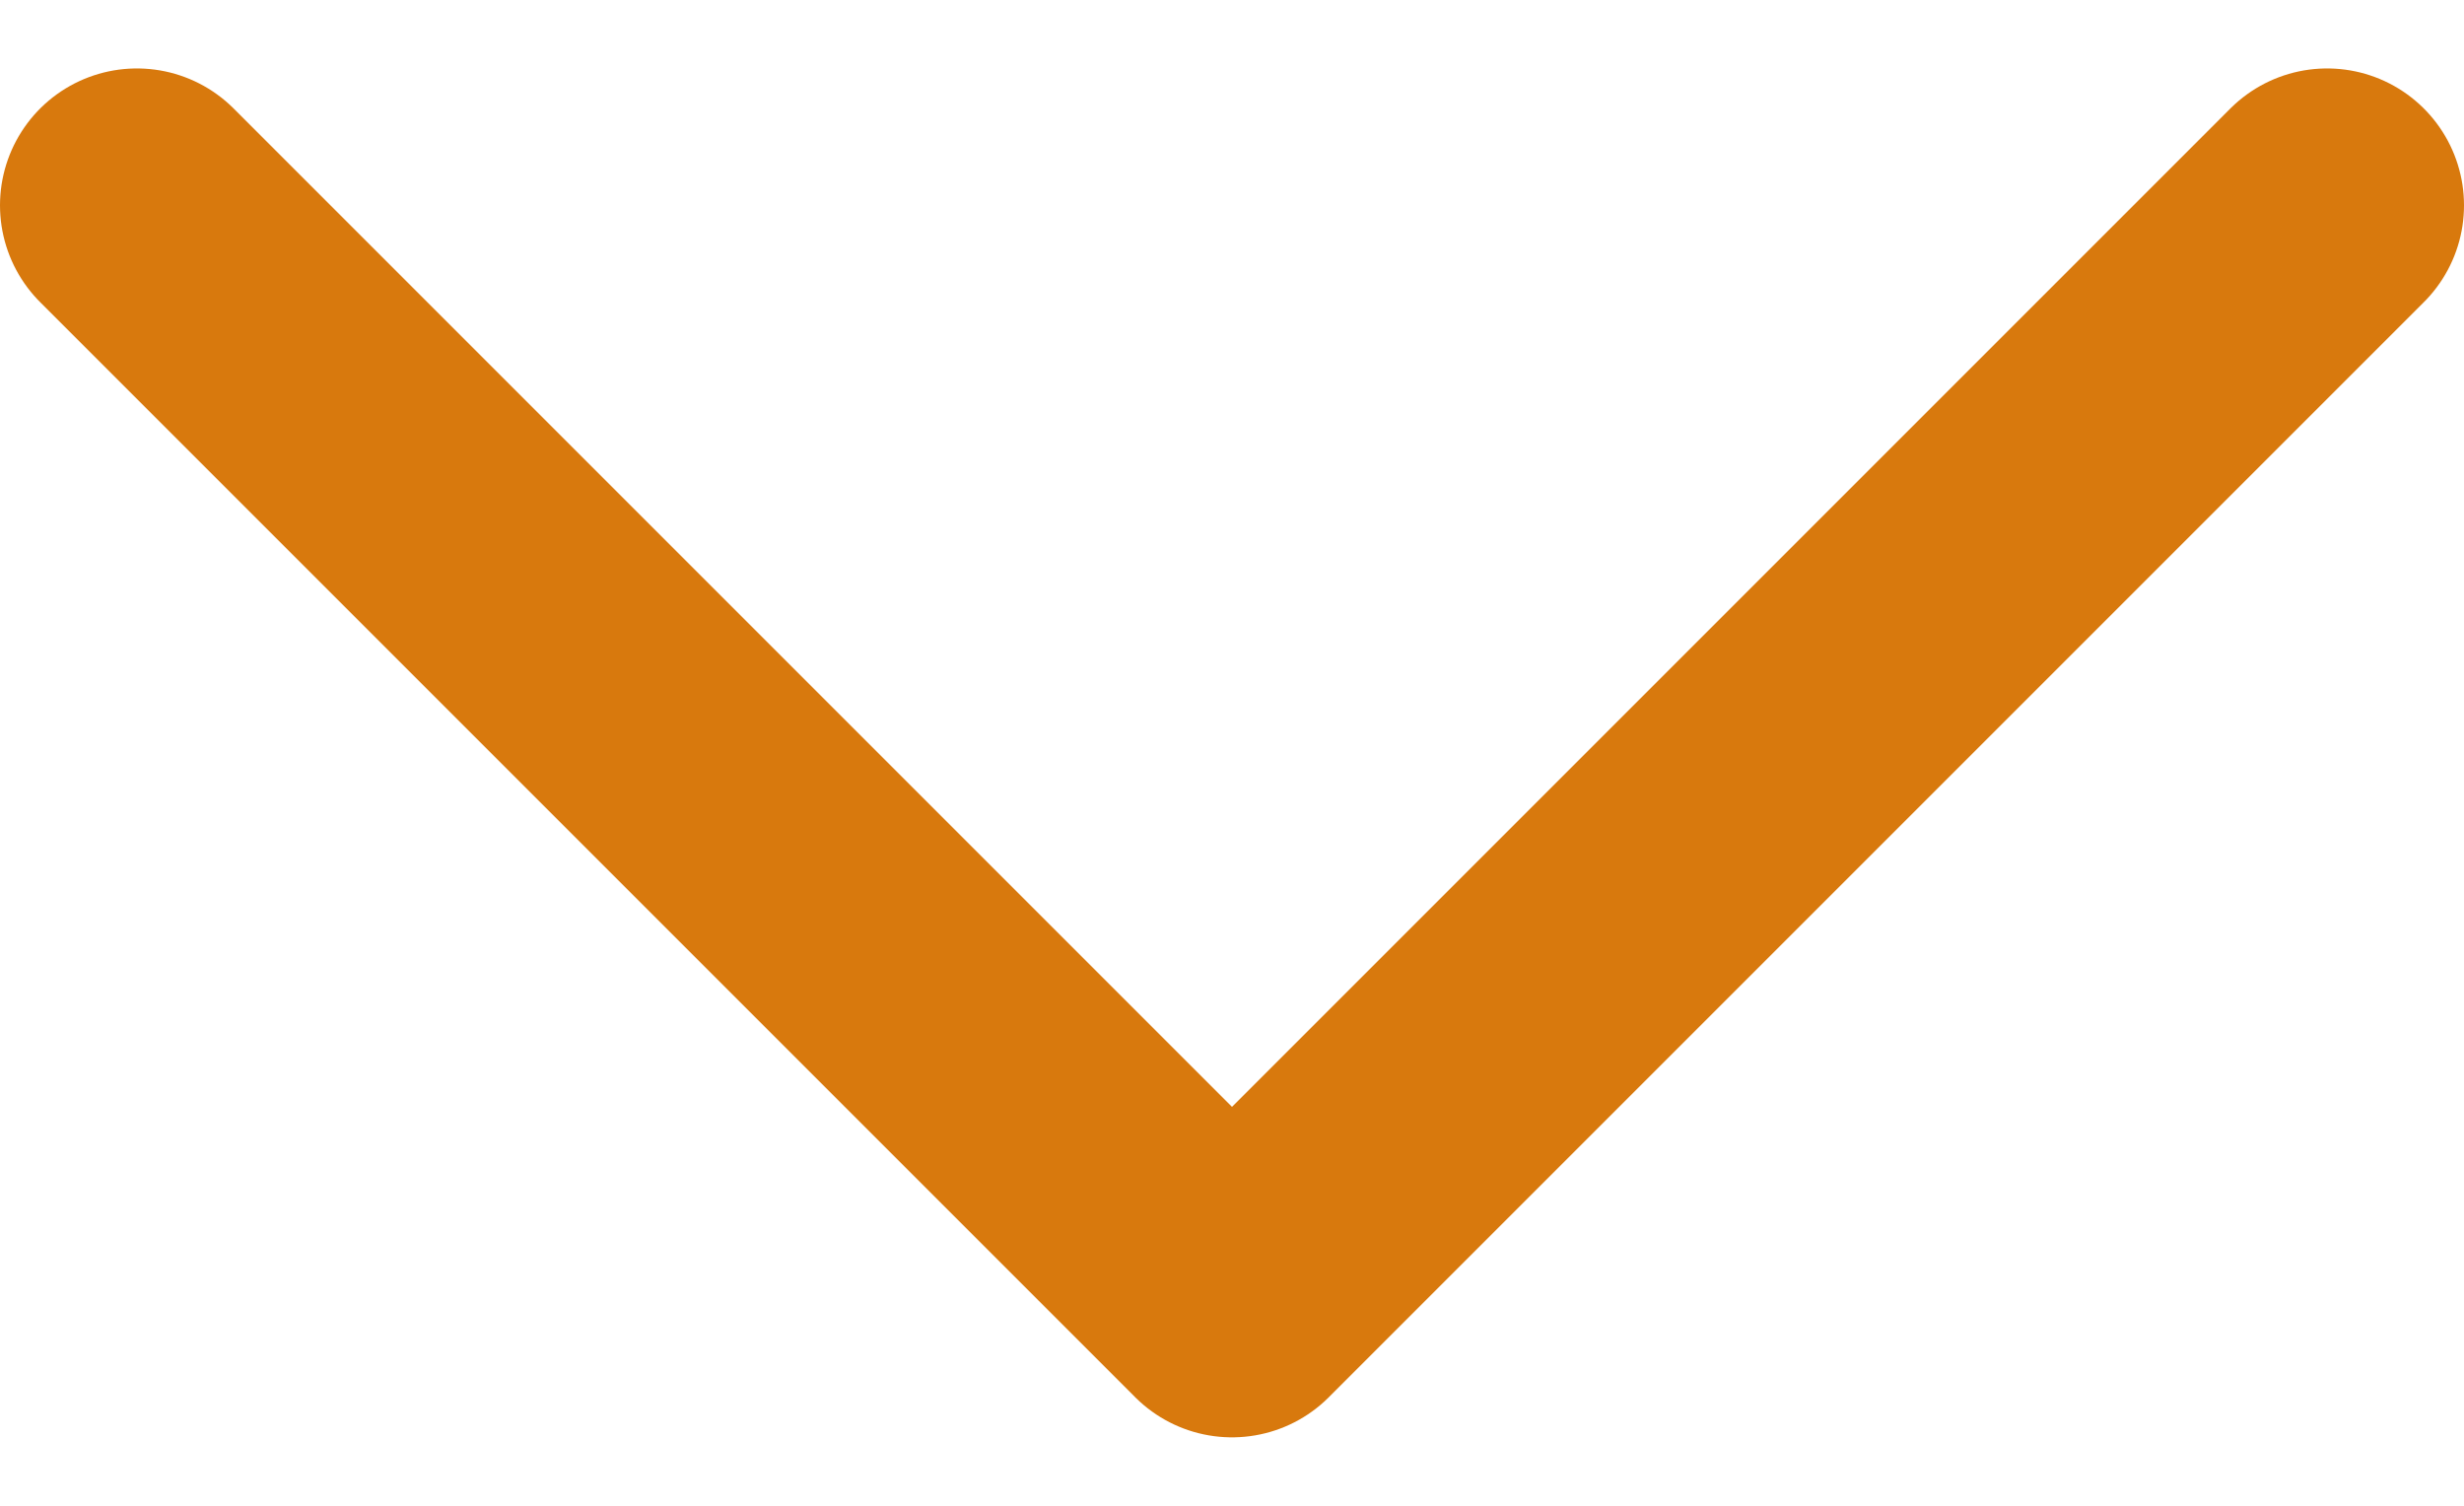
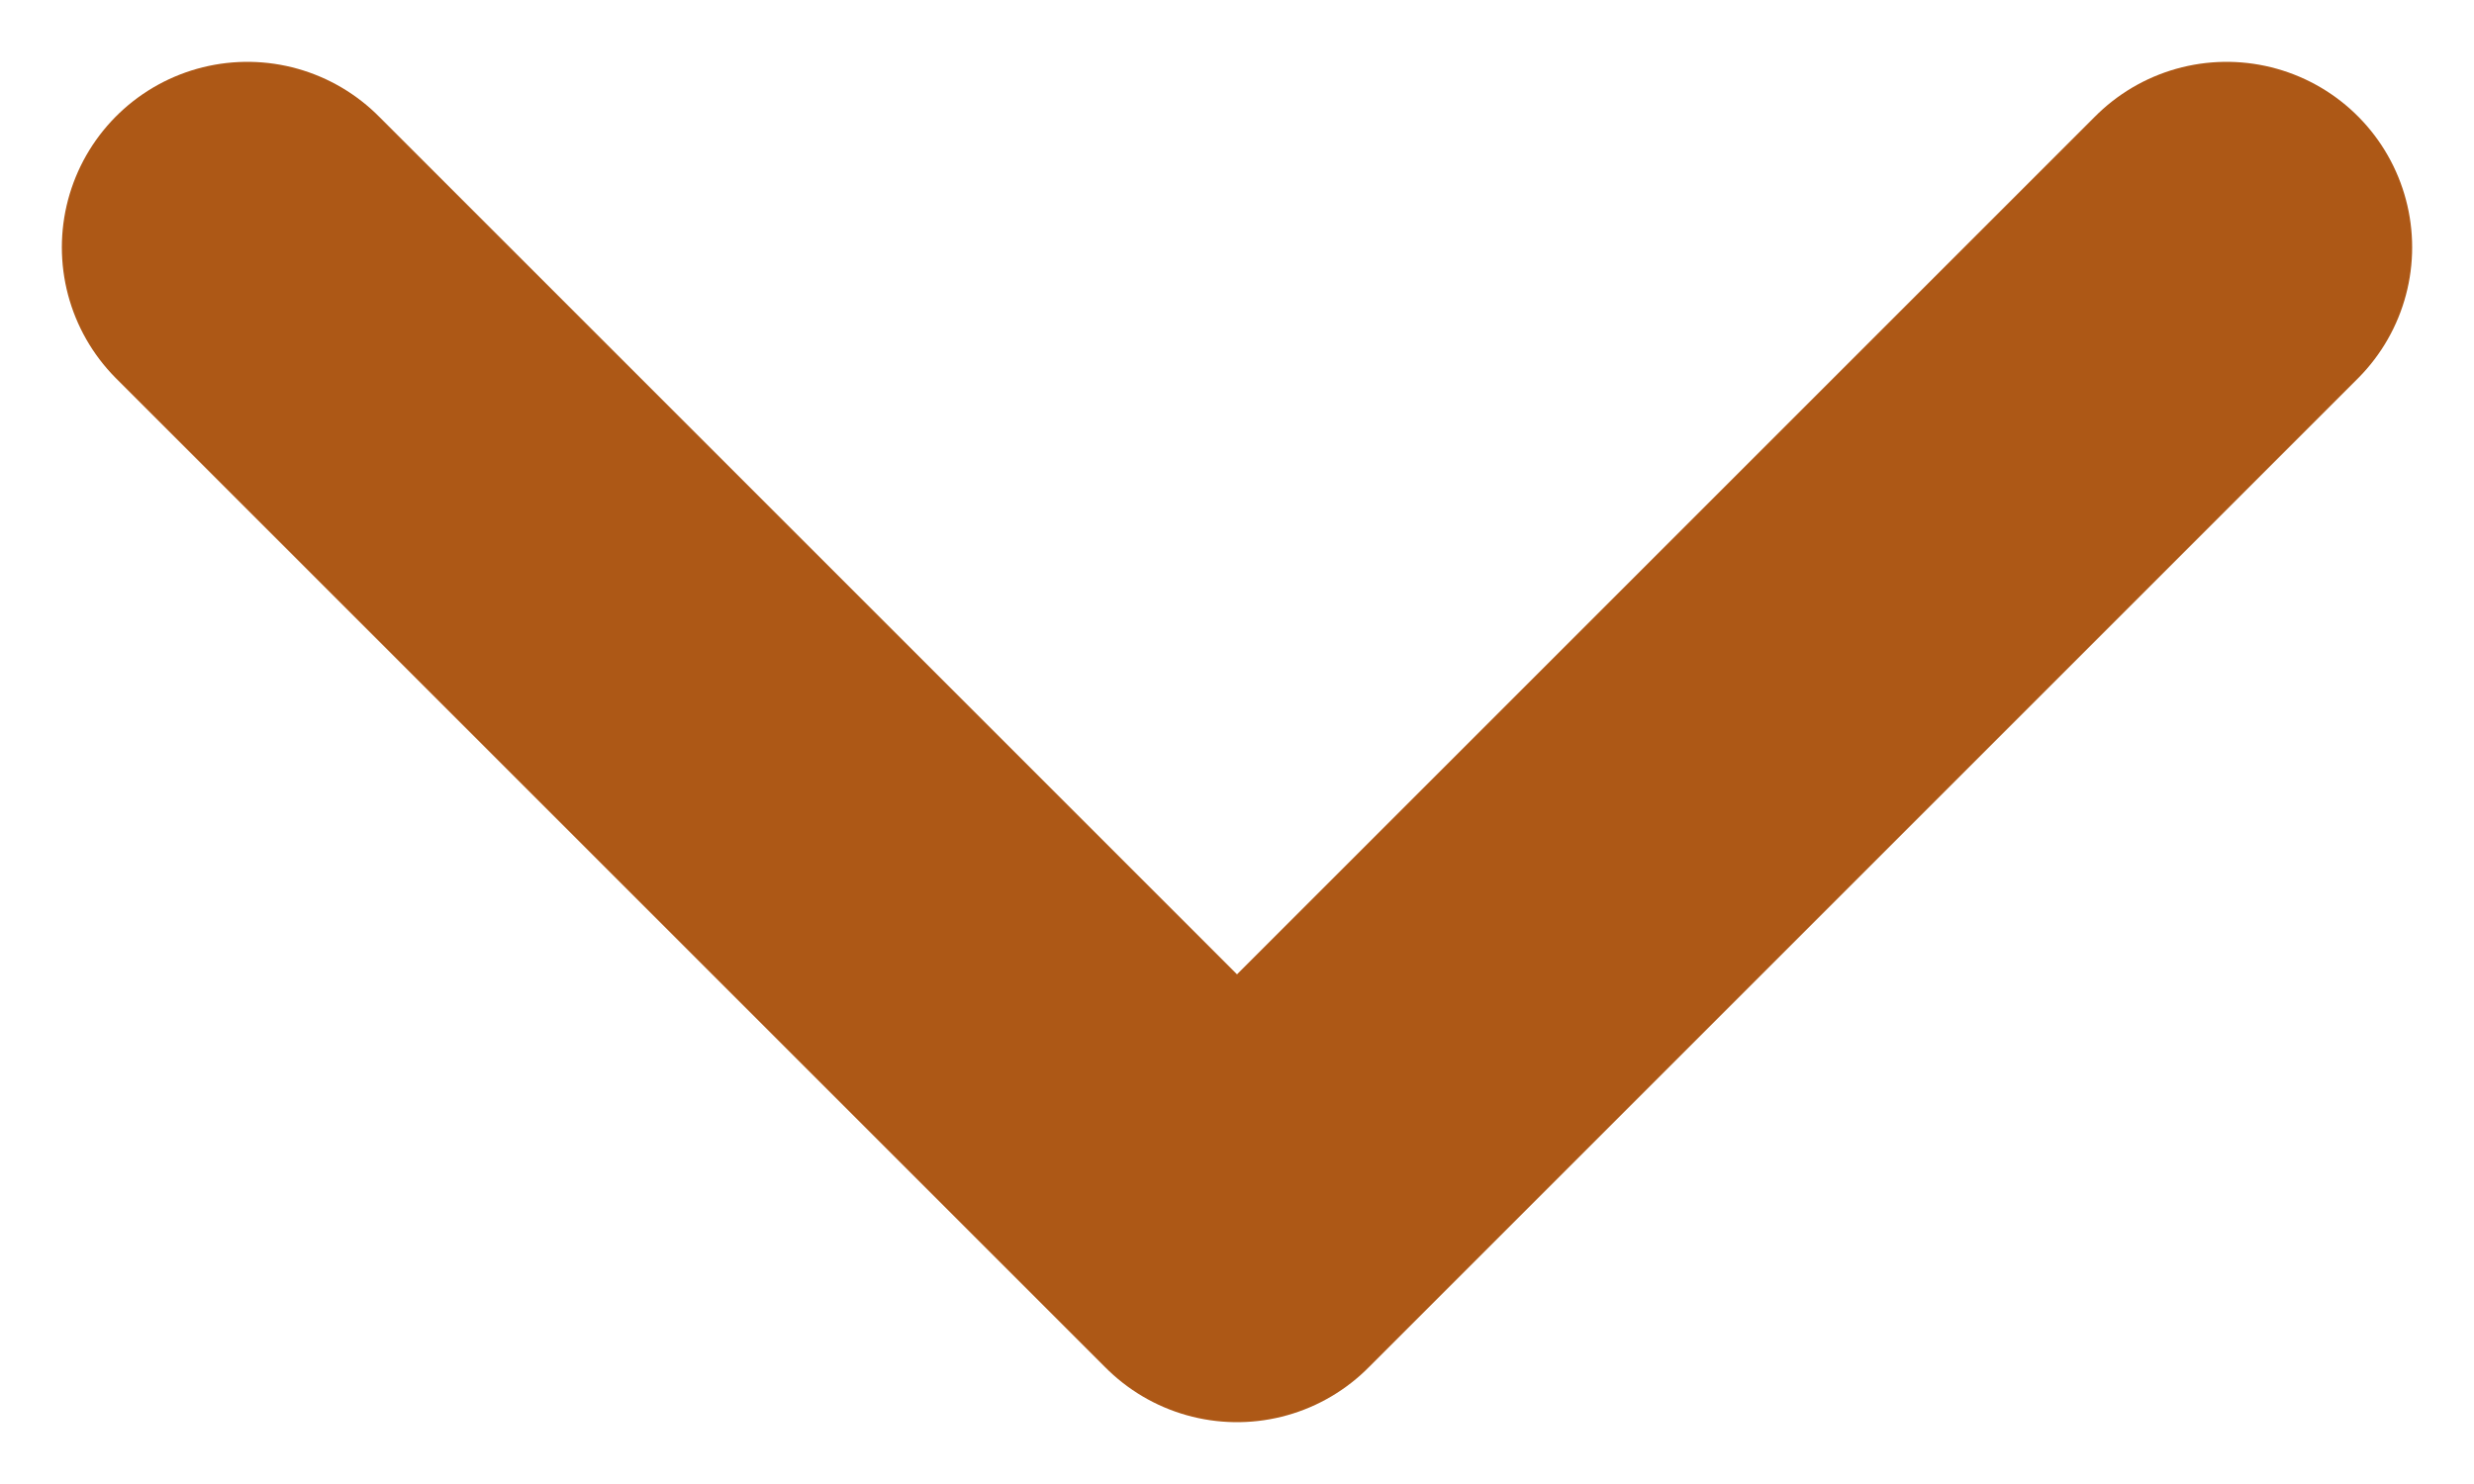
- <svg xmlns="http://www.w3.org/2000/svg" width="18" height="11" viewBox="0 0 18 11" fill="none">
-   <path d="M1 1.5L9 9.5L17 1.5" stroke="#D8790D" stroke-width="2" stroke-linecap="round" stroke-linejoin="round" />
+ <svg xmlns="http://www.w3.org/2000/svg" width="20" height="12" viewBox="0 0 20 12" fill="none">
+   <path d="M2 2L10 10L18 2" stroke="#AD5816" stroke-width="3" stroke-linecap="round" stroke-linejoin="round" />
</svg>
